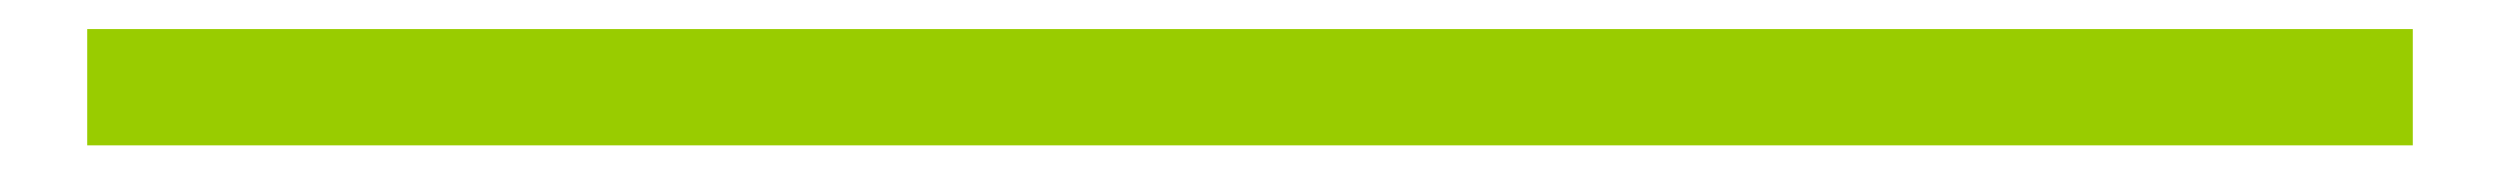
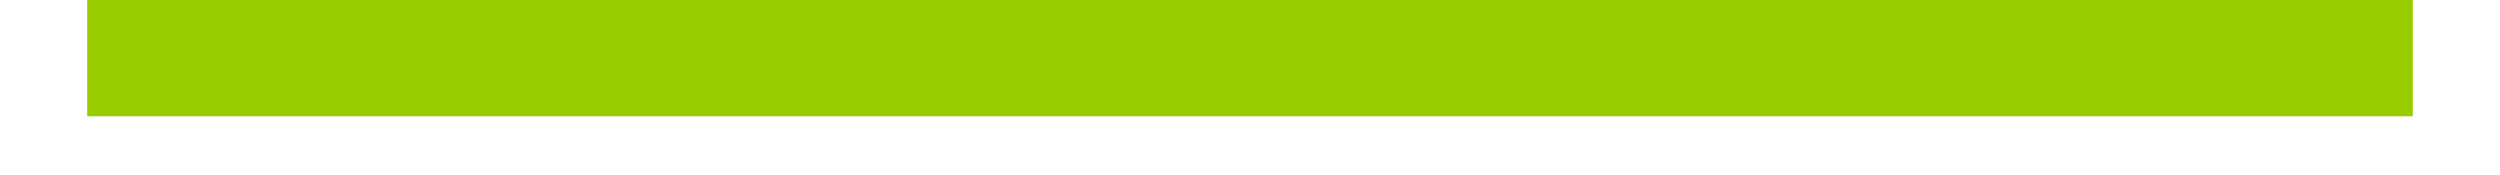
- <svg xmlns="http://www.w3.org/2000/svg" style="background-color: rgb(255, 255, 255);" version="1.1" width="43px" height="3px" viewBox="-0.5 -0.5 43 3" content="&lt;mxfile host=&quot;www.draw.io&quot; modified=&quot;2019-10-11T14:24:17.193Z&quot; agent=&quot;Mozilla/5.0 (X11; Ubuntu; Linux x86_64; rv:66.0) Gecko/20100101 Firefox/66.0&quot; version=&quot;12.1.0&quot; etag=&quot;0Wy8b-8jhVZebPK4Qu1Q&quot; type=&quot;google&quot; pages=&quot;1&quot;&gt;&lt;diagram id=&quot;hyeKihvmLiiWNKpXBe4s&quot;&gt;jZNNT8MwDIZ/Te9ZIsZ2ZGXABQlpB85RY9qItJ5S74tfT7Z8NVQgTk2e2K/jN24l6v78bOW+e0UFpuJMnSvxWHG+4GzlPldy8WS5Zh60VqsQlMFOf0GAMeygFYxFICEa0vsSNjgM0FDBpLV4KsM+0JRV97KFGdg10szpu1bUBbpkLB+8gG47Sh2Hk17G6ADGTio8TZDYVqK2iORX/bkGc3UvGuPznn45TTezMNB/ErhPOEpzCM2Fe9EldguDeria5nYDDg5uOuqN2y3cciSLn8kFnkiNBu0tX6zXTeP6FxuvDGpmbr7sIlnghgewB7IXF3LKLt8F47qJv5FZMJL0sZSX4bHbJJcqvKF2hTkLg3kfHyWM5YqVCiMebAMhaerpT53l3zokbQs003GLSdMZ3V4sbvNk+PD8g4ntNw==&lt;/diagram&gt;&lt;/mxfile&gt;">
+ <svg xmlns="http://www.w3.org/2000/svg" version="1.1" width="43px" height="3px" viewBox="-0.5 -0.5 43 3" content="&lt;mxfile host=&quot;www.draw.io&quot; modified=&quot;2019-12-03T11:42:30.133Z&quot; agent=&quot;Mozilla/5.0 (X11; Ubuntu; Linux x86_64; rv:66.0) Gecko/20100101 Firefox/66.0&quot; version=&quot;12.3.4&quot; etag=&quot;_5QvMhDWbQ6JCyptrQXx&quot; type=&quot;google&quot; pages=&quot;1&quot;&gt;&lt;diagram id=&quot;hmZOaw7L99KxU7TY33EJ&quot;&gt;jZNNT8MwDIZ/Ta+oTdjGjqwMuCAh7cA5akwbLa2n1Psov55sSZqGCsGpyRP7dfzGzXjZXl6MODRvKEFnLJeXjD9ljBXFitvPlQyOLFdLB2qjpA+KYKe+wMPc06OS0CeBhKhJHVJYYddBRQkTxuA5DftEnVY9iBpmYFcJPacfSlLj6TLP48ErqLoJpVk4aUWI9qBvhMTzBPFtxkuDSG7VXkrQV/eCMS7v+ZfT8WYGOvpPAnMJJ6GPvjl/LxpCt9DJx6tpdtdhZ+GmoVbbXWGXPRncjy6wkZSo0dzy+XpdVbZ/vnHKIGfmxssWowV2eABbIDPYkHN0eeGNayb+BmZAC1KnVF74x65HubHCOypbmOV+MFf3XmcIg7q+W6QiPR5NBT5vautPqYc/pUiYGmgmZReT1iO6vVvYxvlw4fE349tv&lt;/diagram&gt;&lt;/mxfile&gt;">
  <defs />
  <g>
-     <path d="M 1 1 L 41 1" fill="none" stroke="#99cc00" stroke-width="2" stroke-miterlimit="10" pointer-events="none" />
+     <path d="M 1 0.5 L 41 0.5" fill="none" stroke="#99cc00" stroke-width="2" stroke-miterlimit="10" pointer-events="stroke" />
  </g>
</svg>
